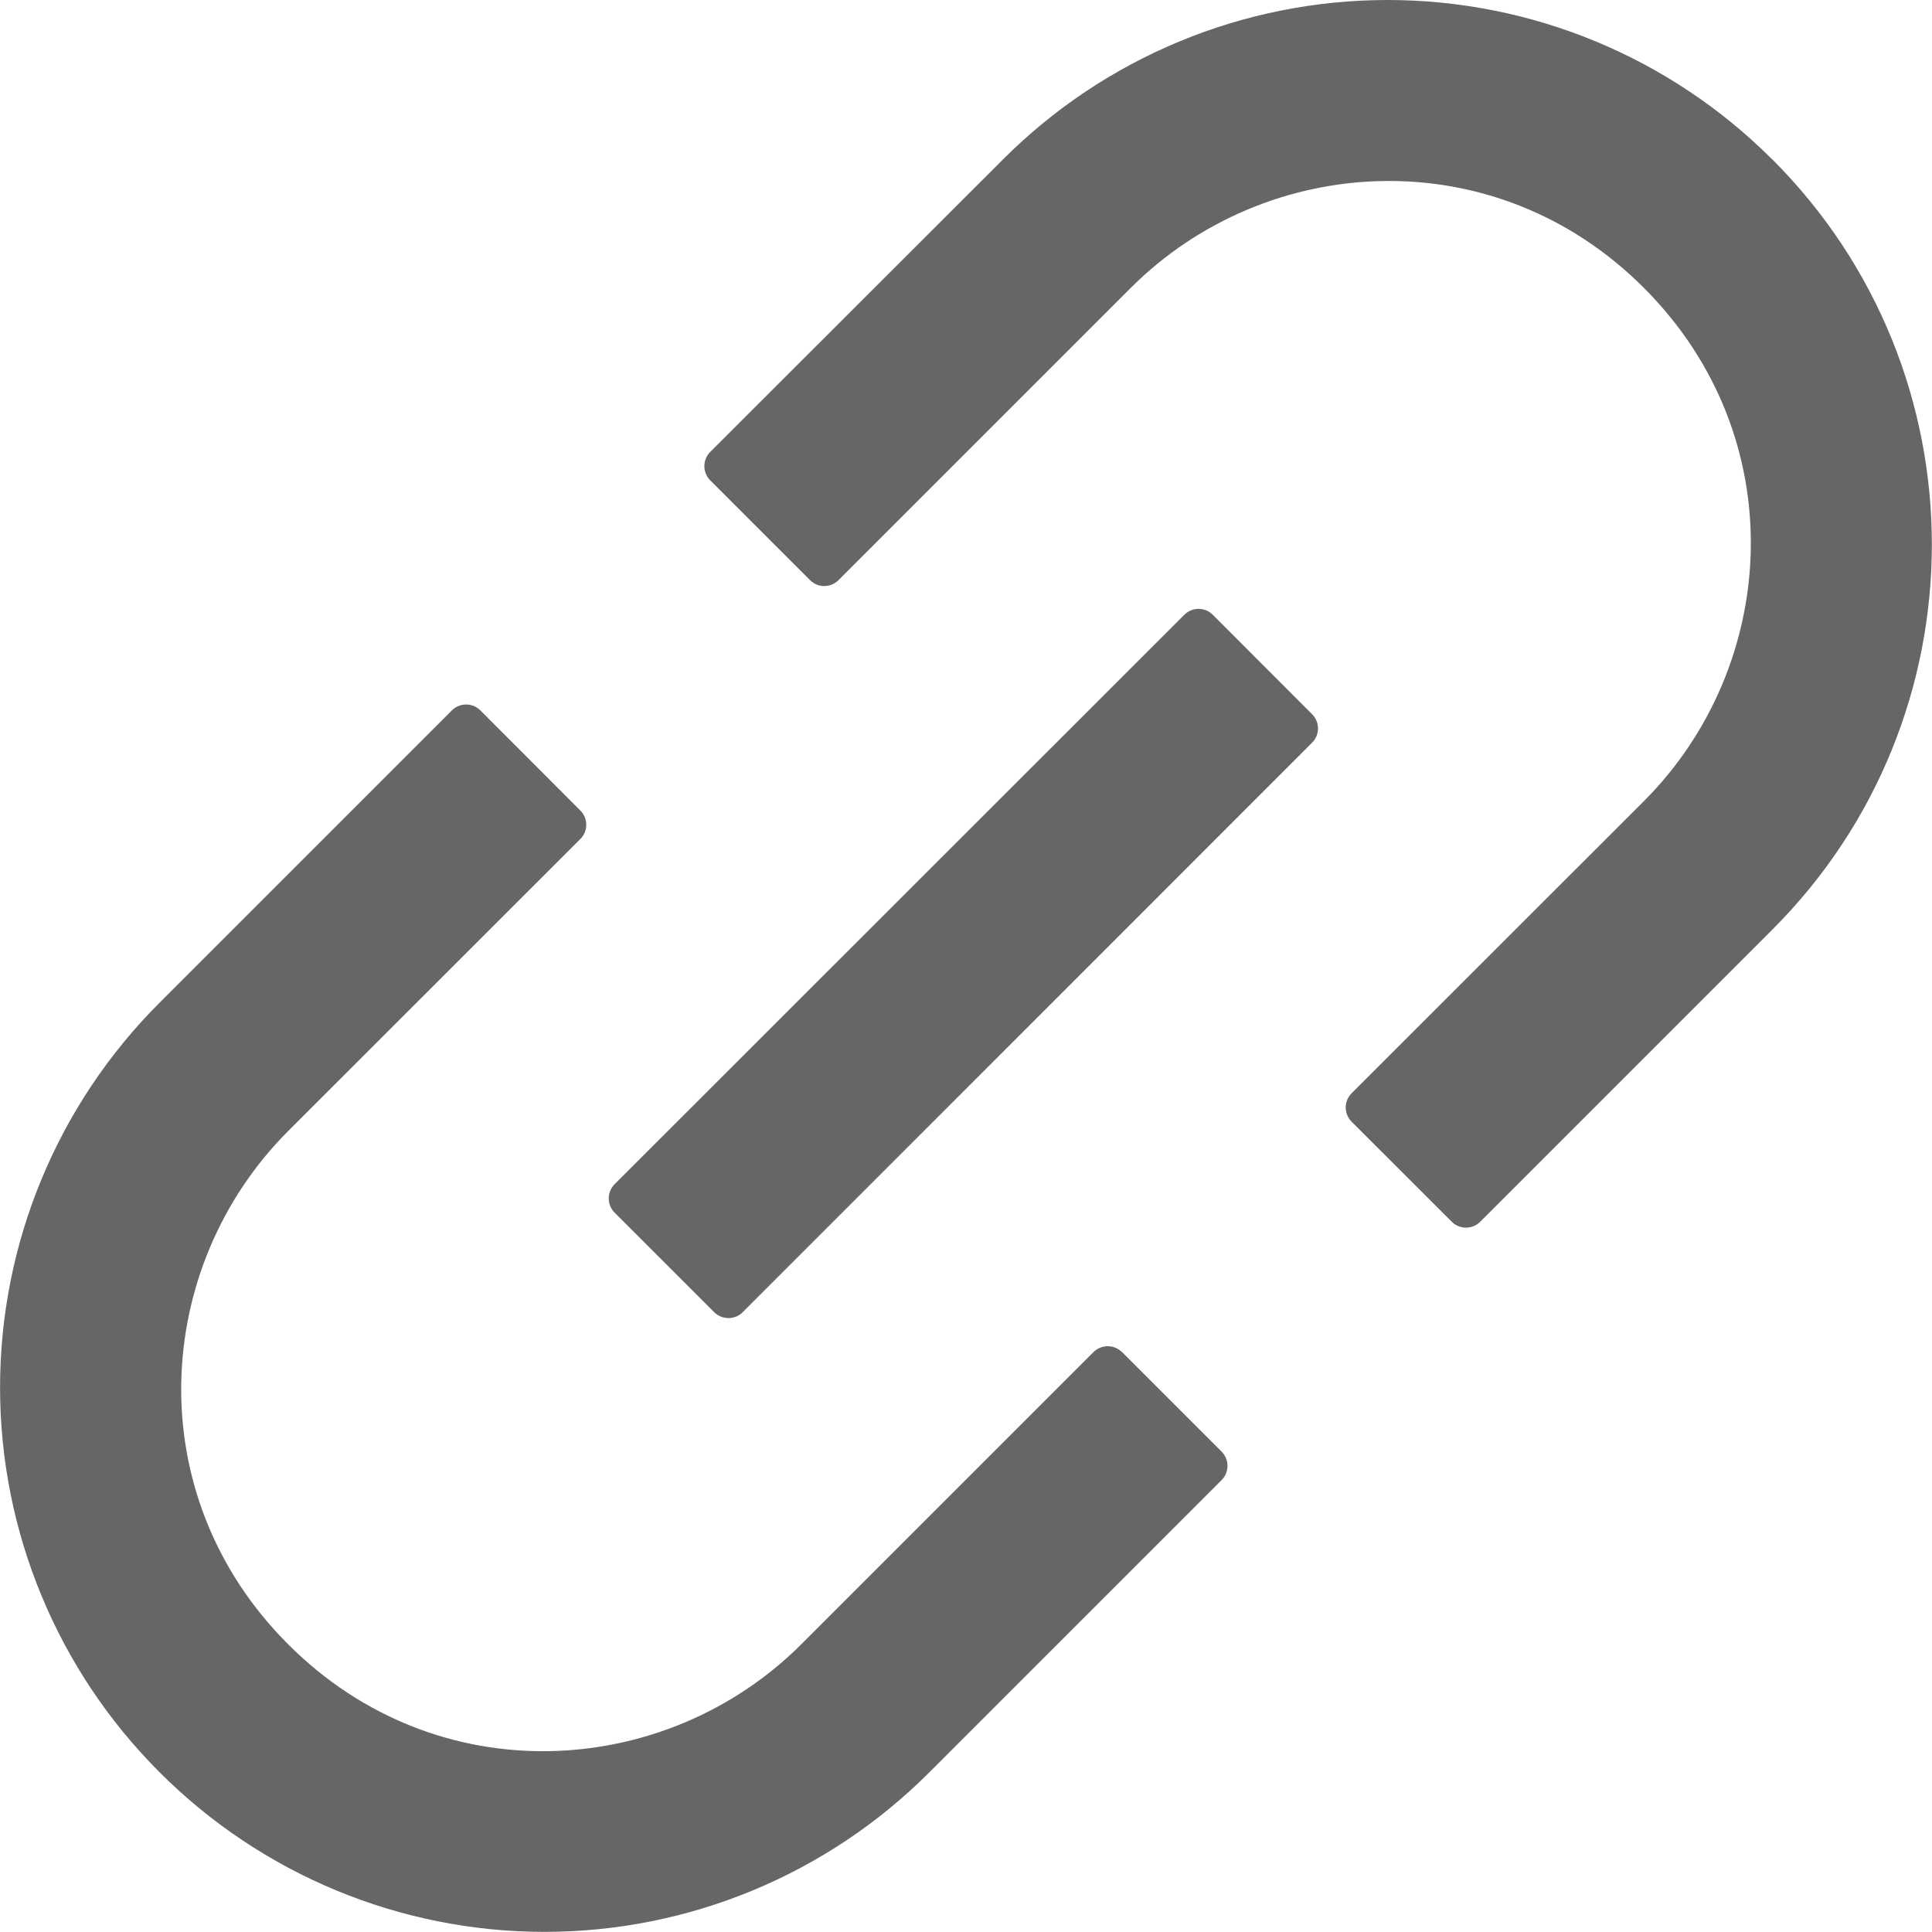
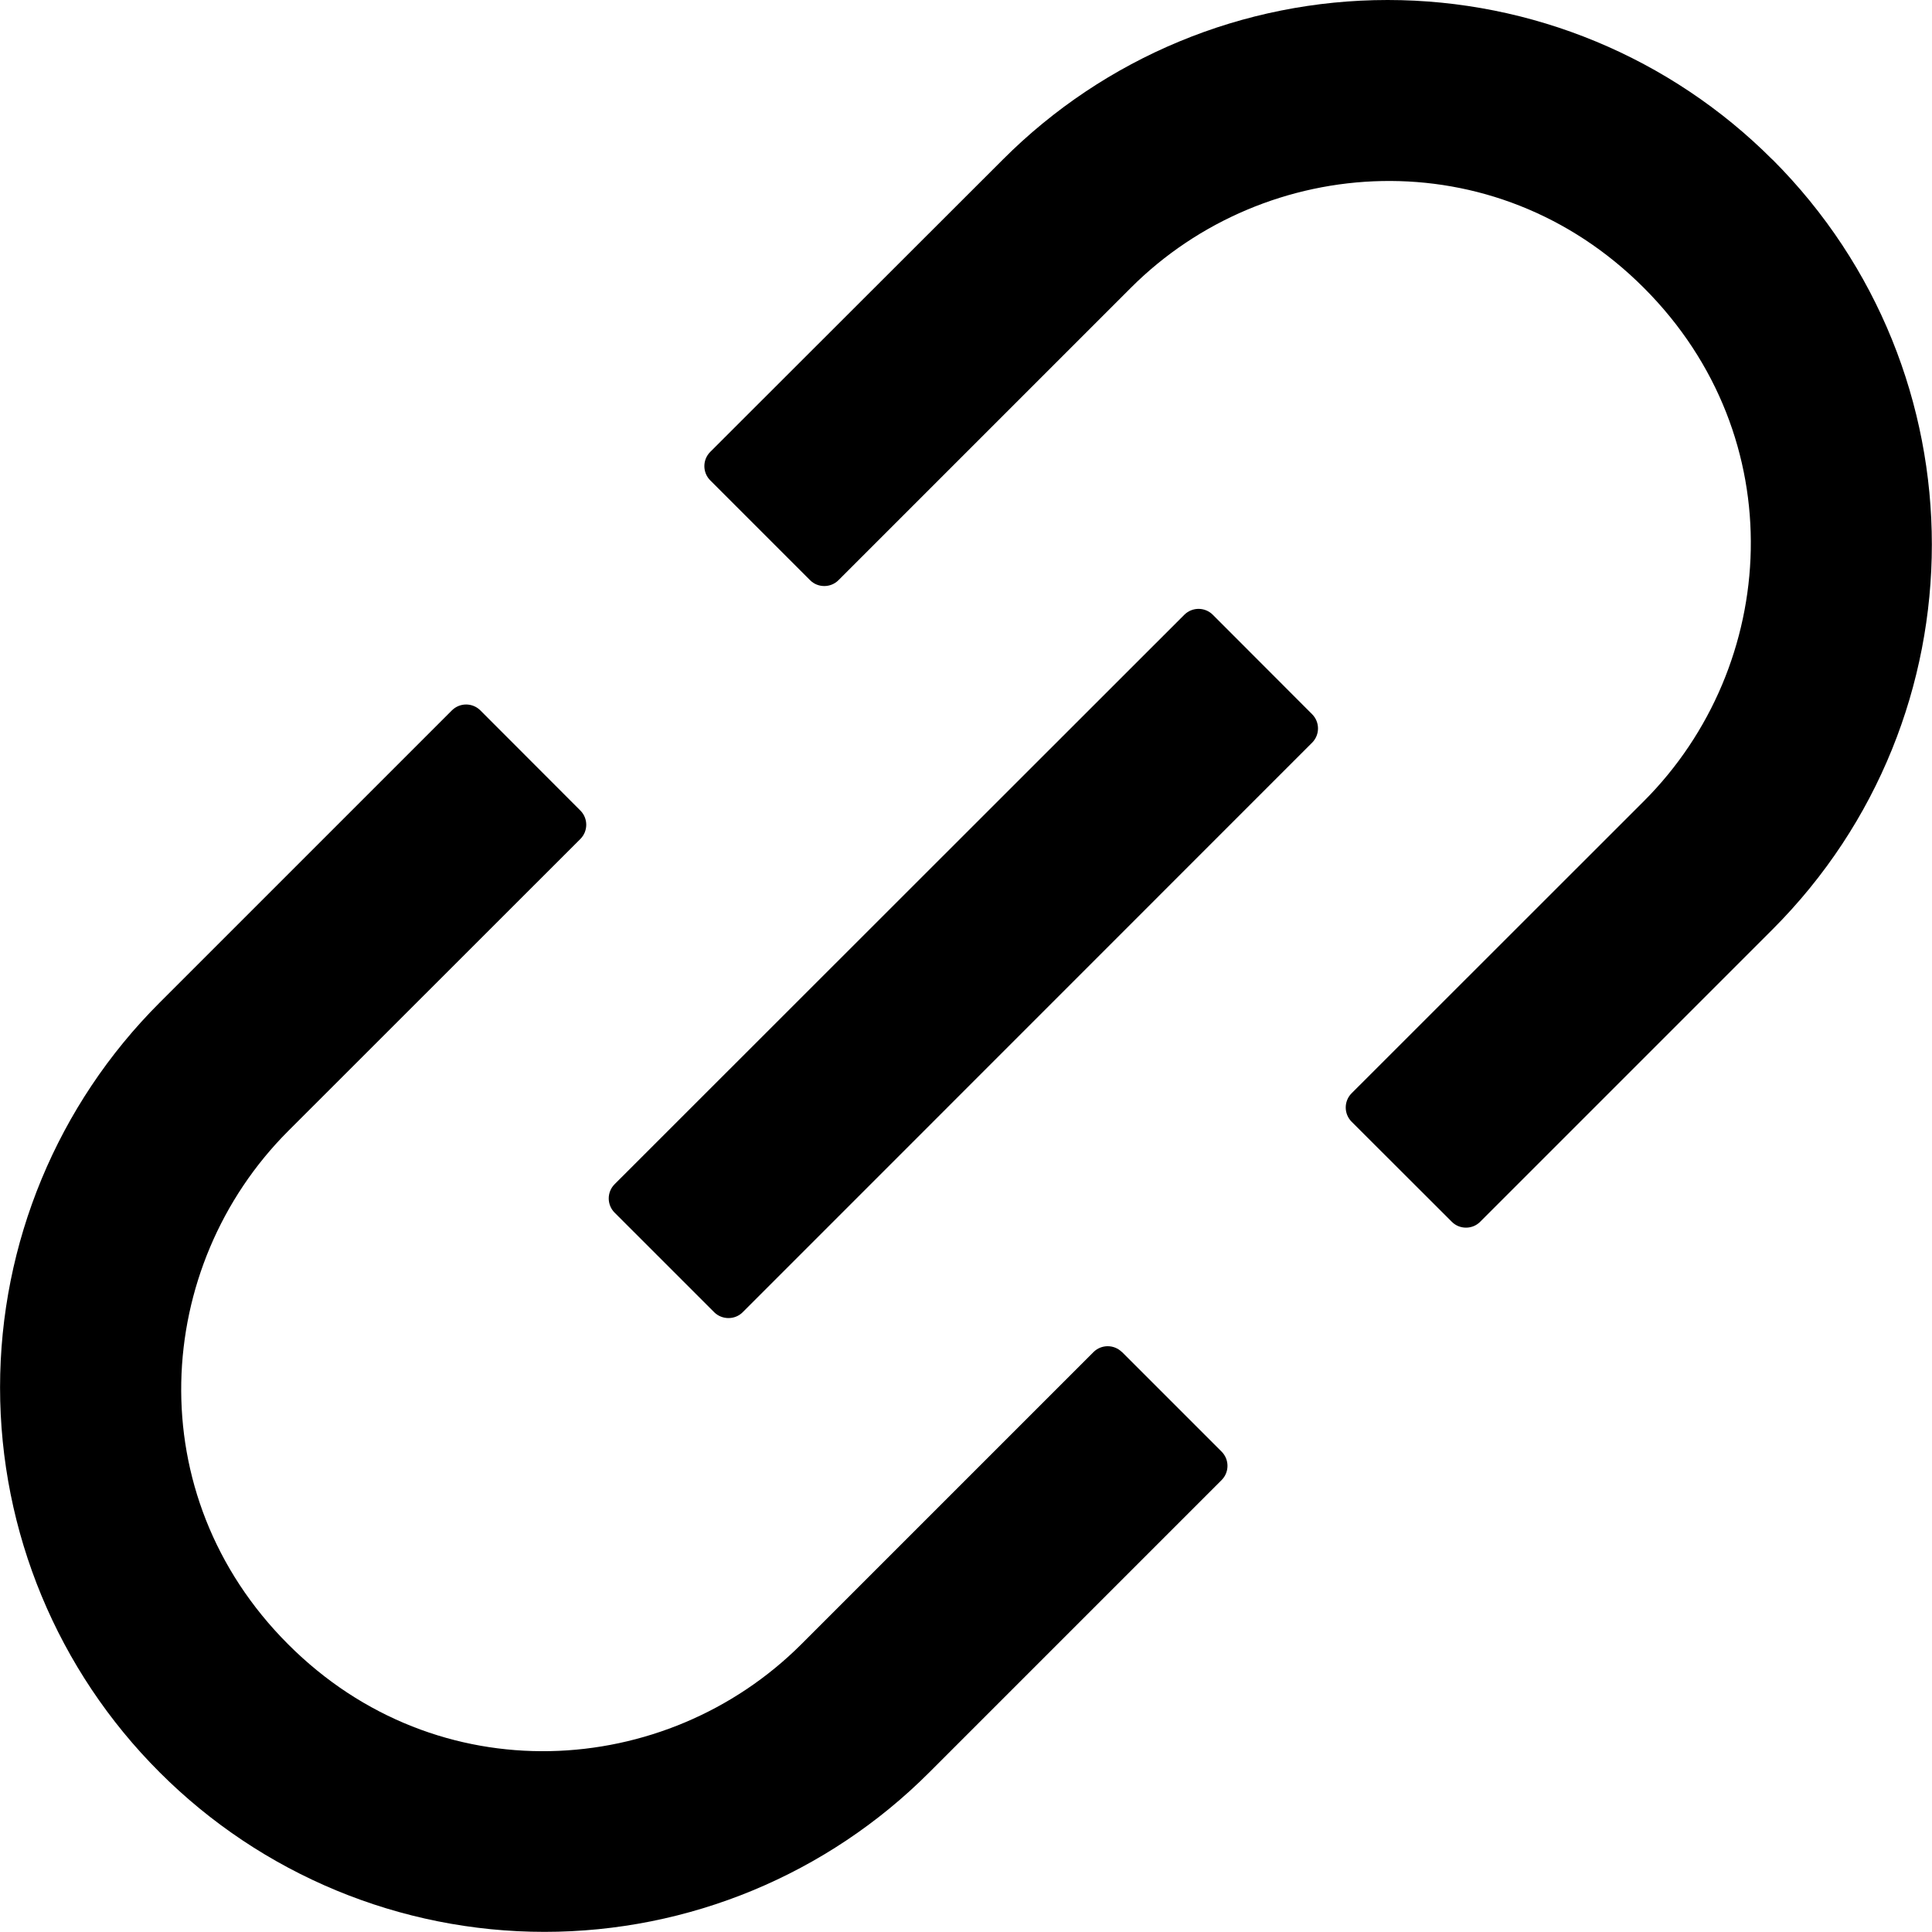
<svg xmlns="http://www.w3.org/2000/svg" t="1708759990470" class="icon" viewBox="0 0 1024 1024" version="1.1" p-id="1446" width="200" height="200">
-   <path d="M594.602 716.594a10.678 10.678 0 0 0-14.993 0l-154.904 154.904c-71.747 71.674-192.788 79.353-271.996 0-79.353-79.353-71.674-200.248 0-271.996L307.613 444.671a10.678 10.678 0 0 0 0-15.066l-53.024-53.097a10.678 10.678 0 0 0-15.066 0L84.619 531.412a288.232 288.232 0 0 0 0 407.957 288.305 288.305 0 0 0 407.957 0l154.904-154.904a10.678 10.678 0 0 0 0-15.066l-52.805-52.805z m344.84-631.975a288.159 288.159 0 0 0-407.957 0l-155.05 154.904a10.678 10.678 0 0 0 0 15.066l52.951 52.951c4.096 4.096 10.897 4.096 14.993 0l154.977-154.977c71.674-71.674 192.788-79.28 271.922 0 79.353 79.353 71.747 200.322 0 272.069L716.374 579.462a10.678 10.678 0 0 0 0 15.066l53.097 53.024c4.096 4.169 10.971 4.169 15.066 0l154.904-154.904a288.671 288.671 0 0 0 0-408.103zM642.799 325.824a10.678 10.678 0 0 0-15.066 0L325.751 627.66a10.678 10.678 0 0 0 0 15.066l52.805 52.805c4.169 4.096 10.971 4.096 15.066 0l301.835-301.908a10.678 10.678 0 0 0 0-15.066l-52.658-52.732z" fill="#666666" p-id="1447" />
+   <path d="M594.602 716.594a10.678 10.678 0 0 0-14.993 0l-154.904 154.904c-71.747 71.674-192.788 79.353-271.996 0-79.353-79.353-71.674-200.248 0-271.996L307.613 444.671a10.678 10.678 0 0 0 0-15.066l-53.024-53.097a10.678 10.678 0 0 0-15.066 0L84.619 531.412a288.232 288.232 0 0 0 0 407.957 288.305 288.305 0 0 0 407.957 0l154.904-154.904a10.678 10.678 0 0 0 0-15.066l-52.805-52.805z m344.84-631.975a288.159 288.159 0 0 0-407.957 0l-155.05 154.904a10.678 10.678 0 0 0 0 15.066l52.951 52.951c4.096 4.096 10.897 4.096 14.993 0l154.977-154.977c71.674-71.674 192.788-79.28 271.922 0 79.353 79.353 71.747 200.322 0 272.069L716.374 579.462a10.678 10.678 0 0 0 0 15.066l53.097 53.024c4.096 4.169 10.971 4.169 15.066 0l154.904-154.904a288.671 288.671 0 0 0 0-408.103zM642.799 325.824a10.678 10.678 0 0 0-15.066 0L325.751 627.66a10.678 10.678 0 0 0 0 15.066l52.805 52.805c4.169 4.096 10.971 4.096 15.066 0l301.835-301.908a10.678 10.678 0 0 0 0-15.066l-52.658-52.732z" fill="#000000" p-id="1447" />
</svg>
